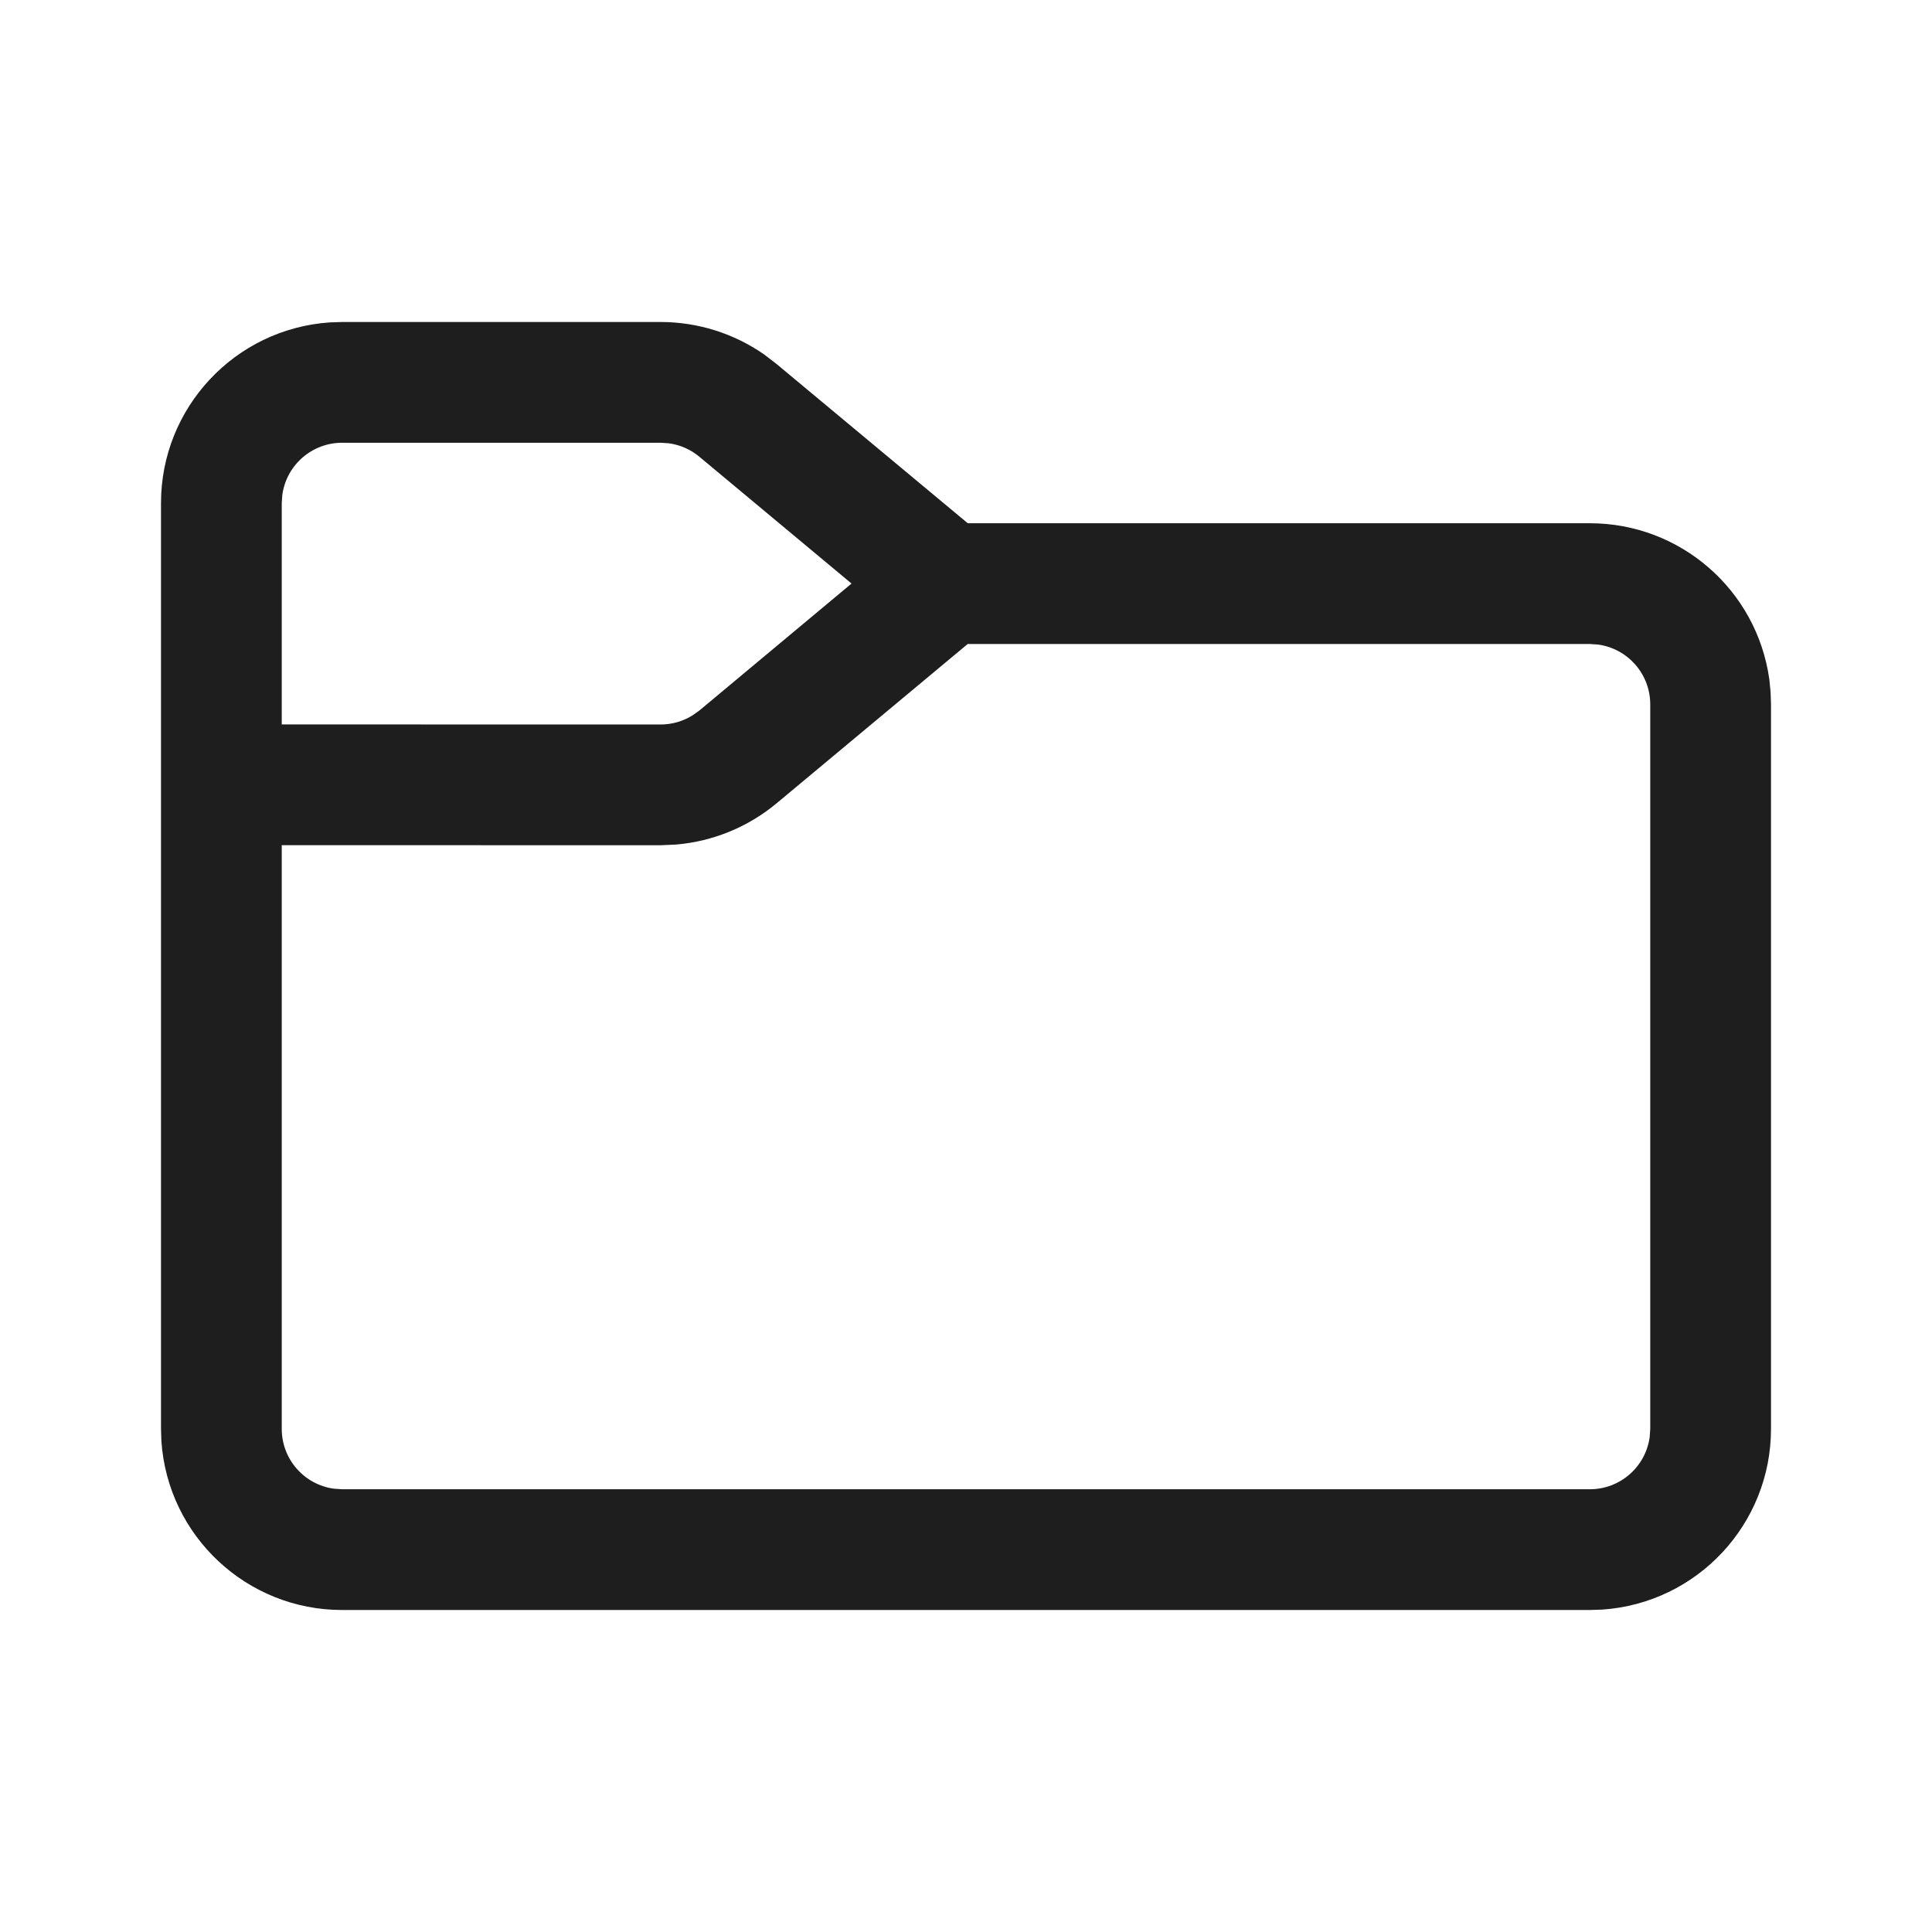
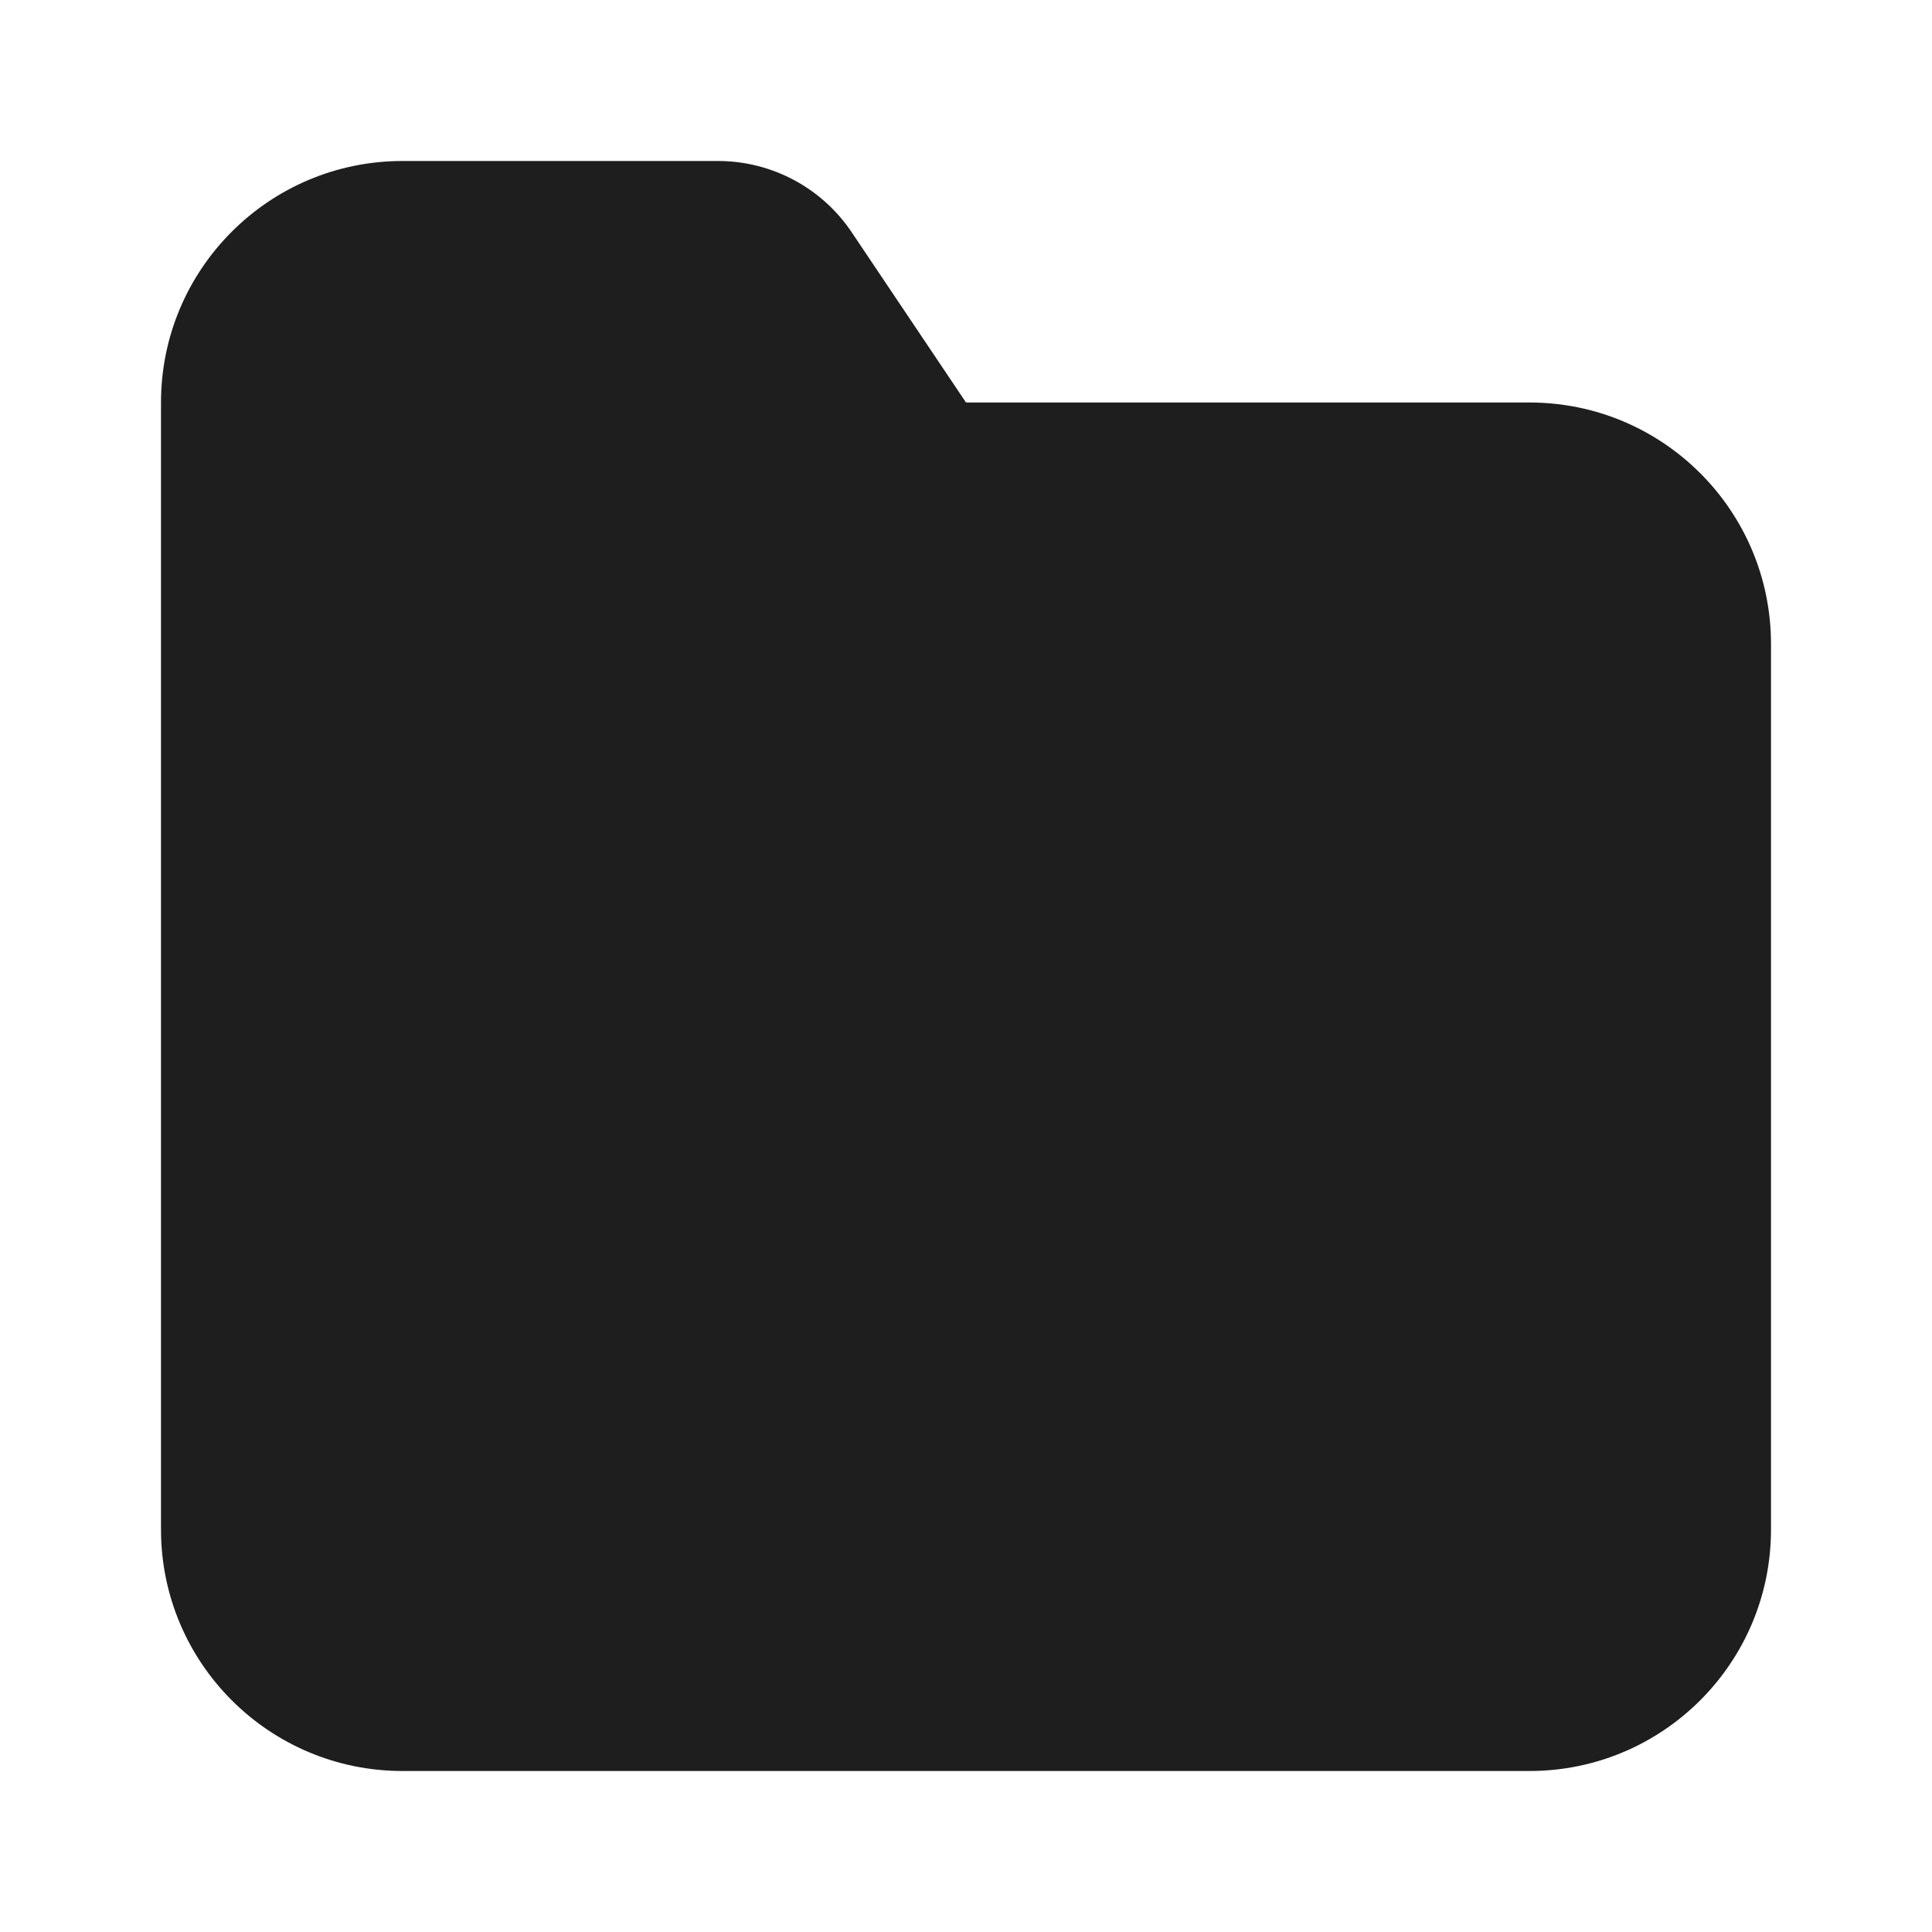
<svg xmlns="http://www.w3.org/2000/svg" viewBox="0 0 24 24" fill="#1e1e1e" width="18px" height="18px">
-   <path d="M8.207 4c.46 0 .908.141 1.284.402l.156.12L12.022 6.5h7.728a2.25 2.25 0 0 1 2.229 1.938l.016.158.005.154v9a2.25 2.25 0 0 1-2.096 2.245L19.75 20H4.25a2.25 2.25 0 0 1-2.245-2.096L2 17.75V6.25a2.25 2.25 0 0 1 2.096-2.245L4.25 4h3.957Zm1.44 5.979a2.25 2.25 0 0 1-1.244.512l-.196.009-4.707-.001v7.251c0 .38.282.694.648.743l.102.007h15.5a.75.75 0 0 0 .743-.648l.007-.102v-9a.75.75 0 0 0-.648-.743L19.75 8h-7.729L9.647 9.979ZM8.207 5.5H4.25a.75.75 0 0 0-.743.648L3.5 6.25v2.749L8.207 9a.75.75 0 0 0 .395-.113l.085-.06 1.891-1.578-1.89-1.575a.75.75 0 0 0-.377-.167L8.207 5.5Z" />
+   <path d="M2 5a3 3 0 0 1 3-3h3.93a2 2 0 0 1 1.66.9L12 5h7a3 3 0 0 1 3 3v11a3 3 0 0 1-3 3H5a3 3 0 0 1-3-3V5Z" />
</svg>
